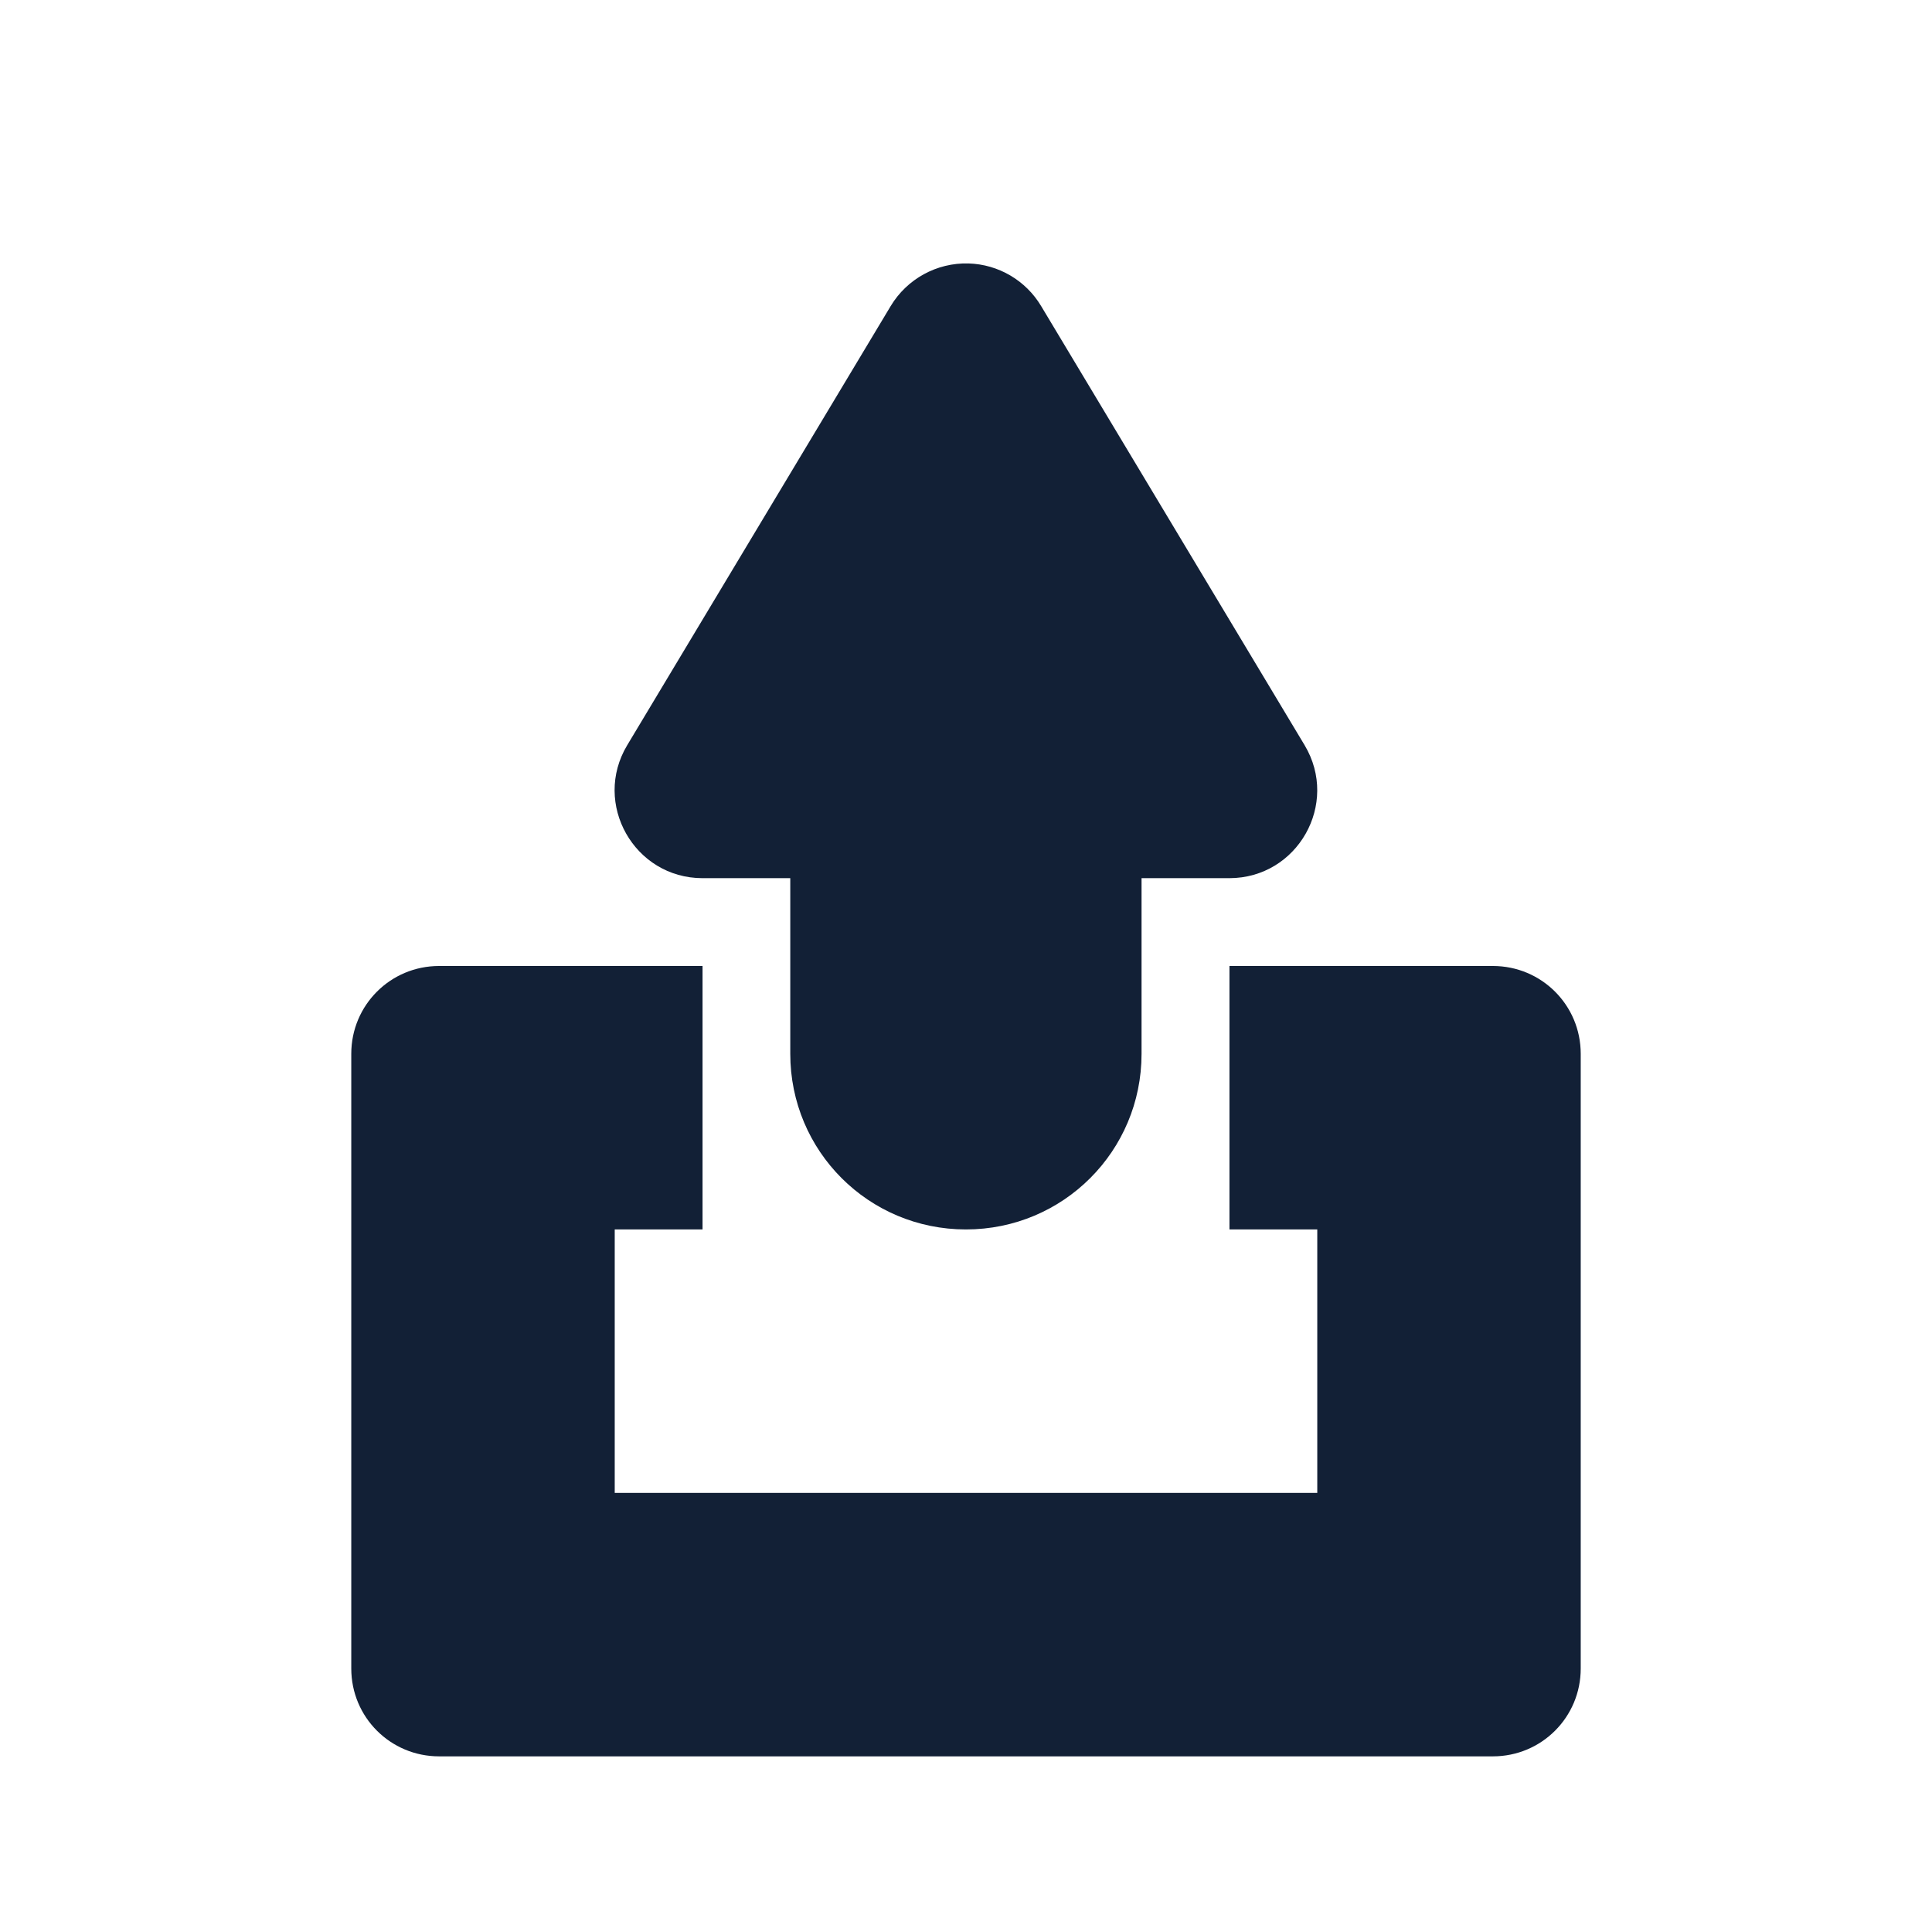
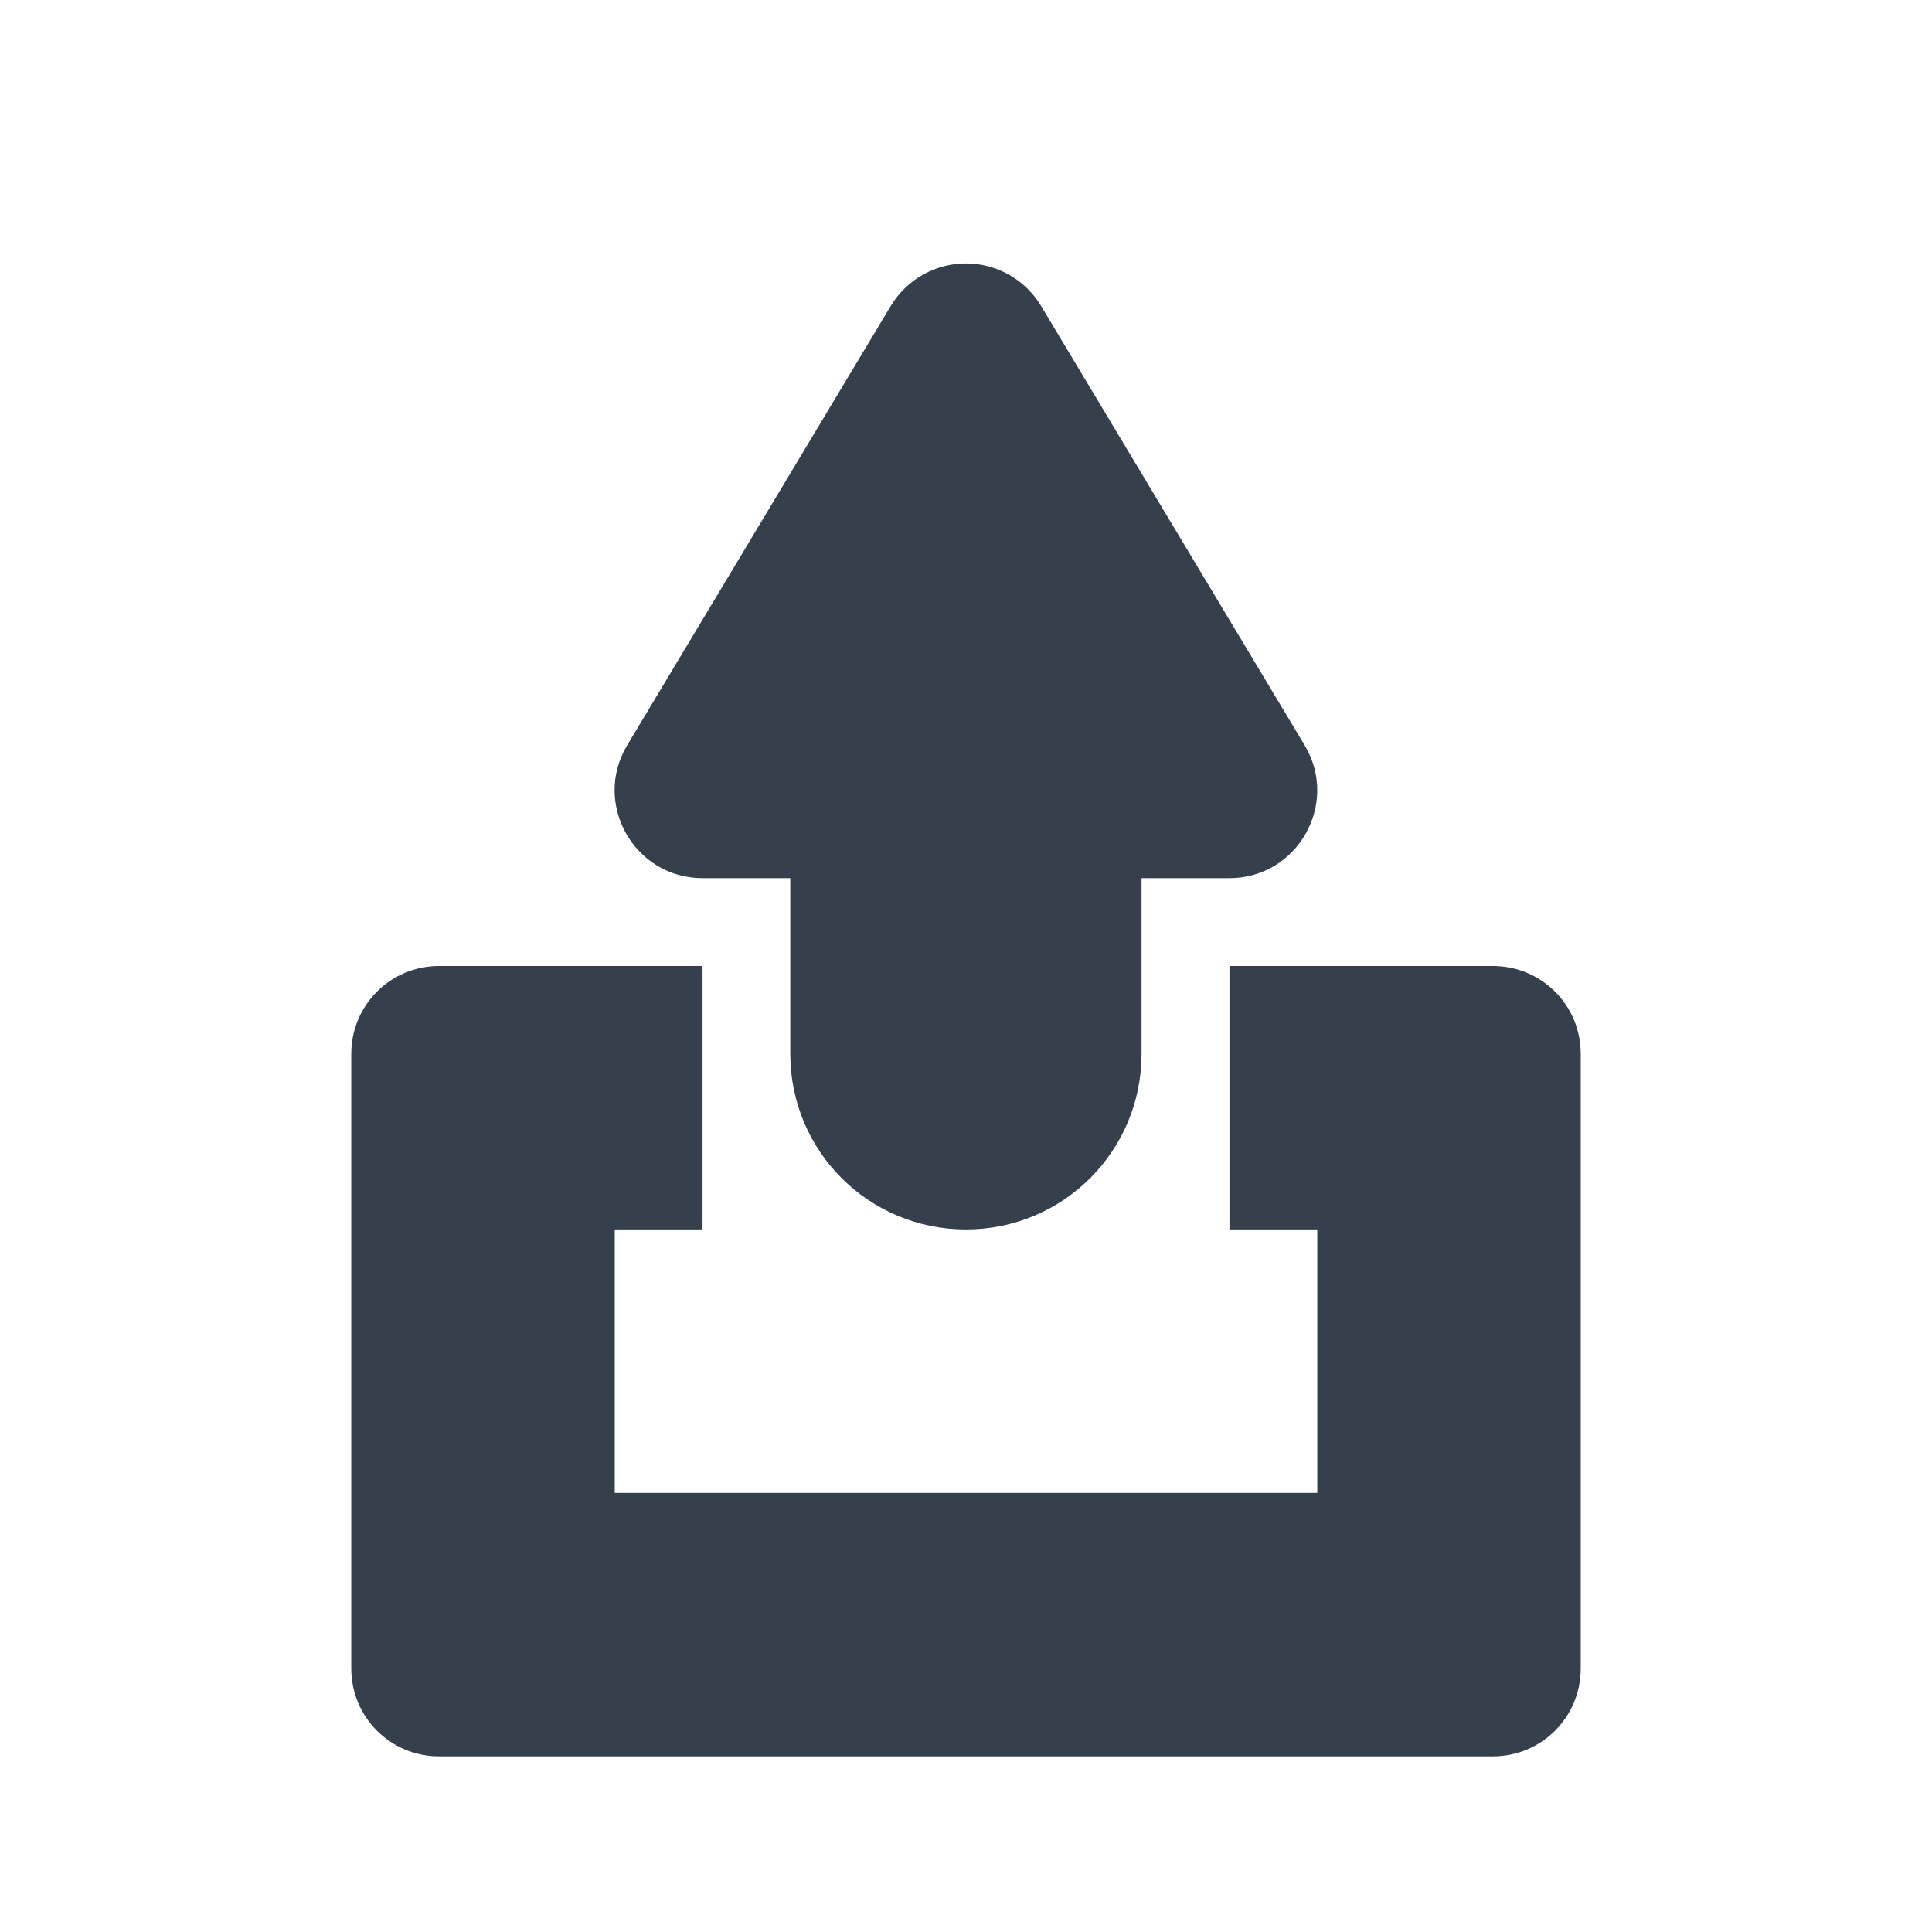
<svg xmlns="http://www.w3.org/2000/svg" height="22" viewBox="0 0 22 22" width="22">
  <defs id="defs2">
    <style type="text/css" id="current-color-scheme">
      .ColorScheme-Text {
-         color:#122036;
+         color:#36404d;
      }
      </style>
  </defs>
  <path d="m11.029 294.179c-.362-.01-.701.176-.887.486l-3 5c-.399.666.081 1.513.857 1.514h1v2c0 1.108.892 2 2 2s2-.892 2-2v-2h1c .777-.001 1.256-.847.857-1.514l-3-5c-.175-.293-.487-.476-.828-.486zm-6.029 8c-.554 0-1 .446-1 1v7c0 .554.446 1 1 1h12c .554 0 1-.446 1-1v-7c0-.554-.446-1-1-1h-3v3h1v3h-8v-3h1v-3z" fill="currentColor" transform="translate(0 -291.1791)" style="fill:currentColor;fill-opacity:1;stroke:none" class="ColorScheme-Text" />
</svg>
